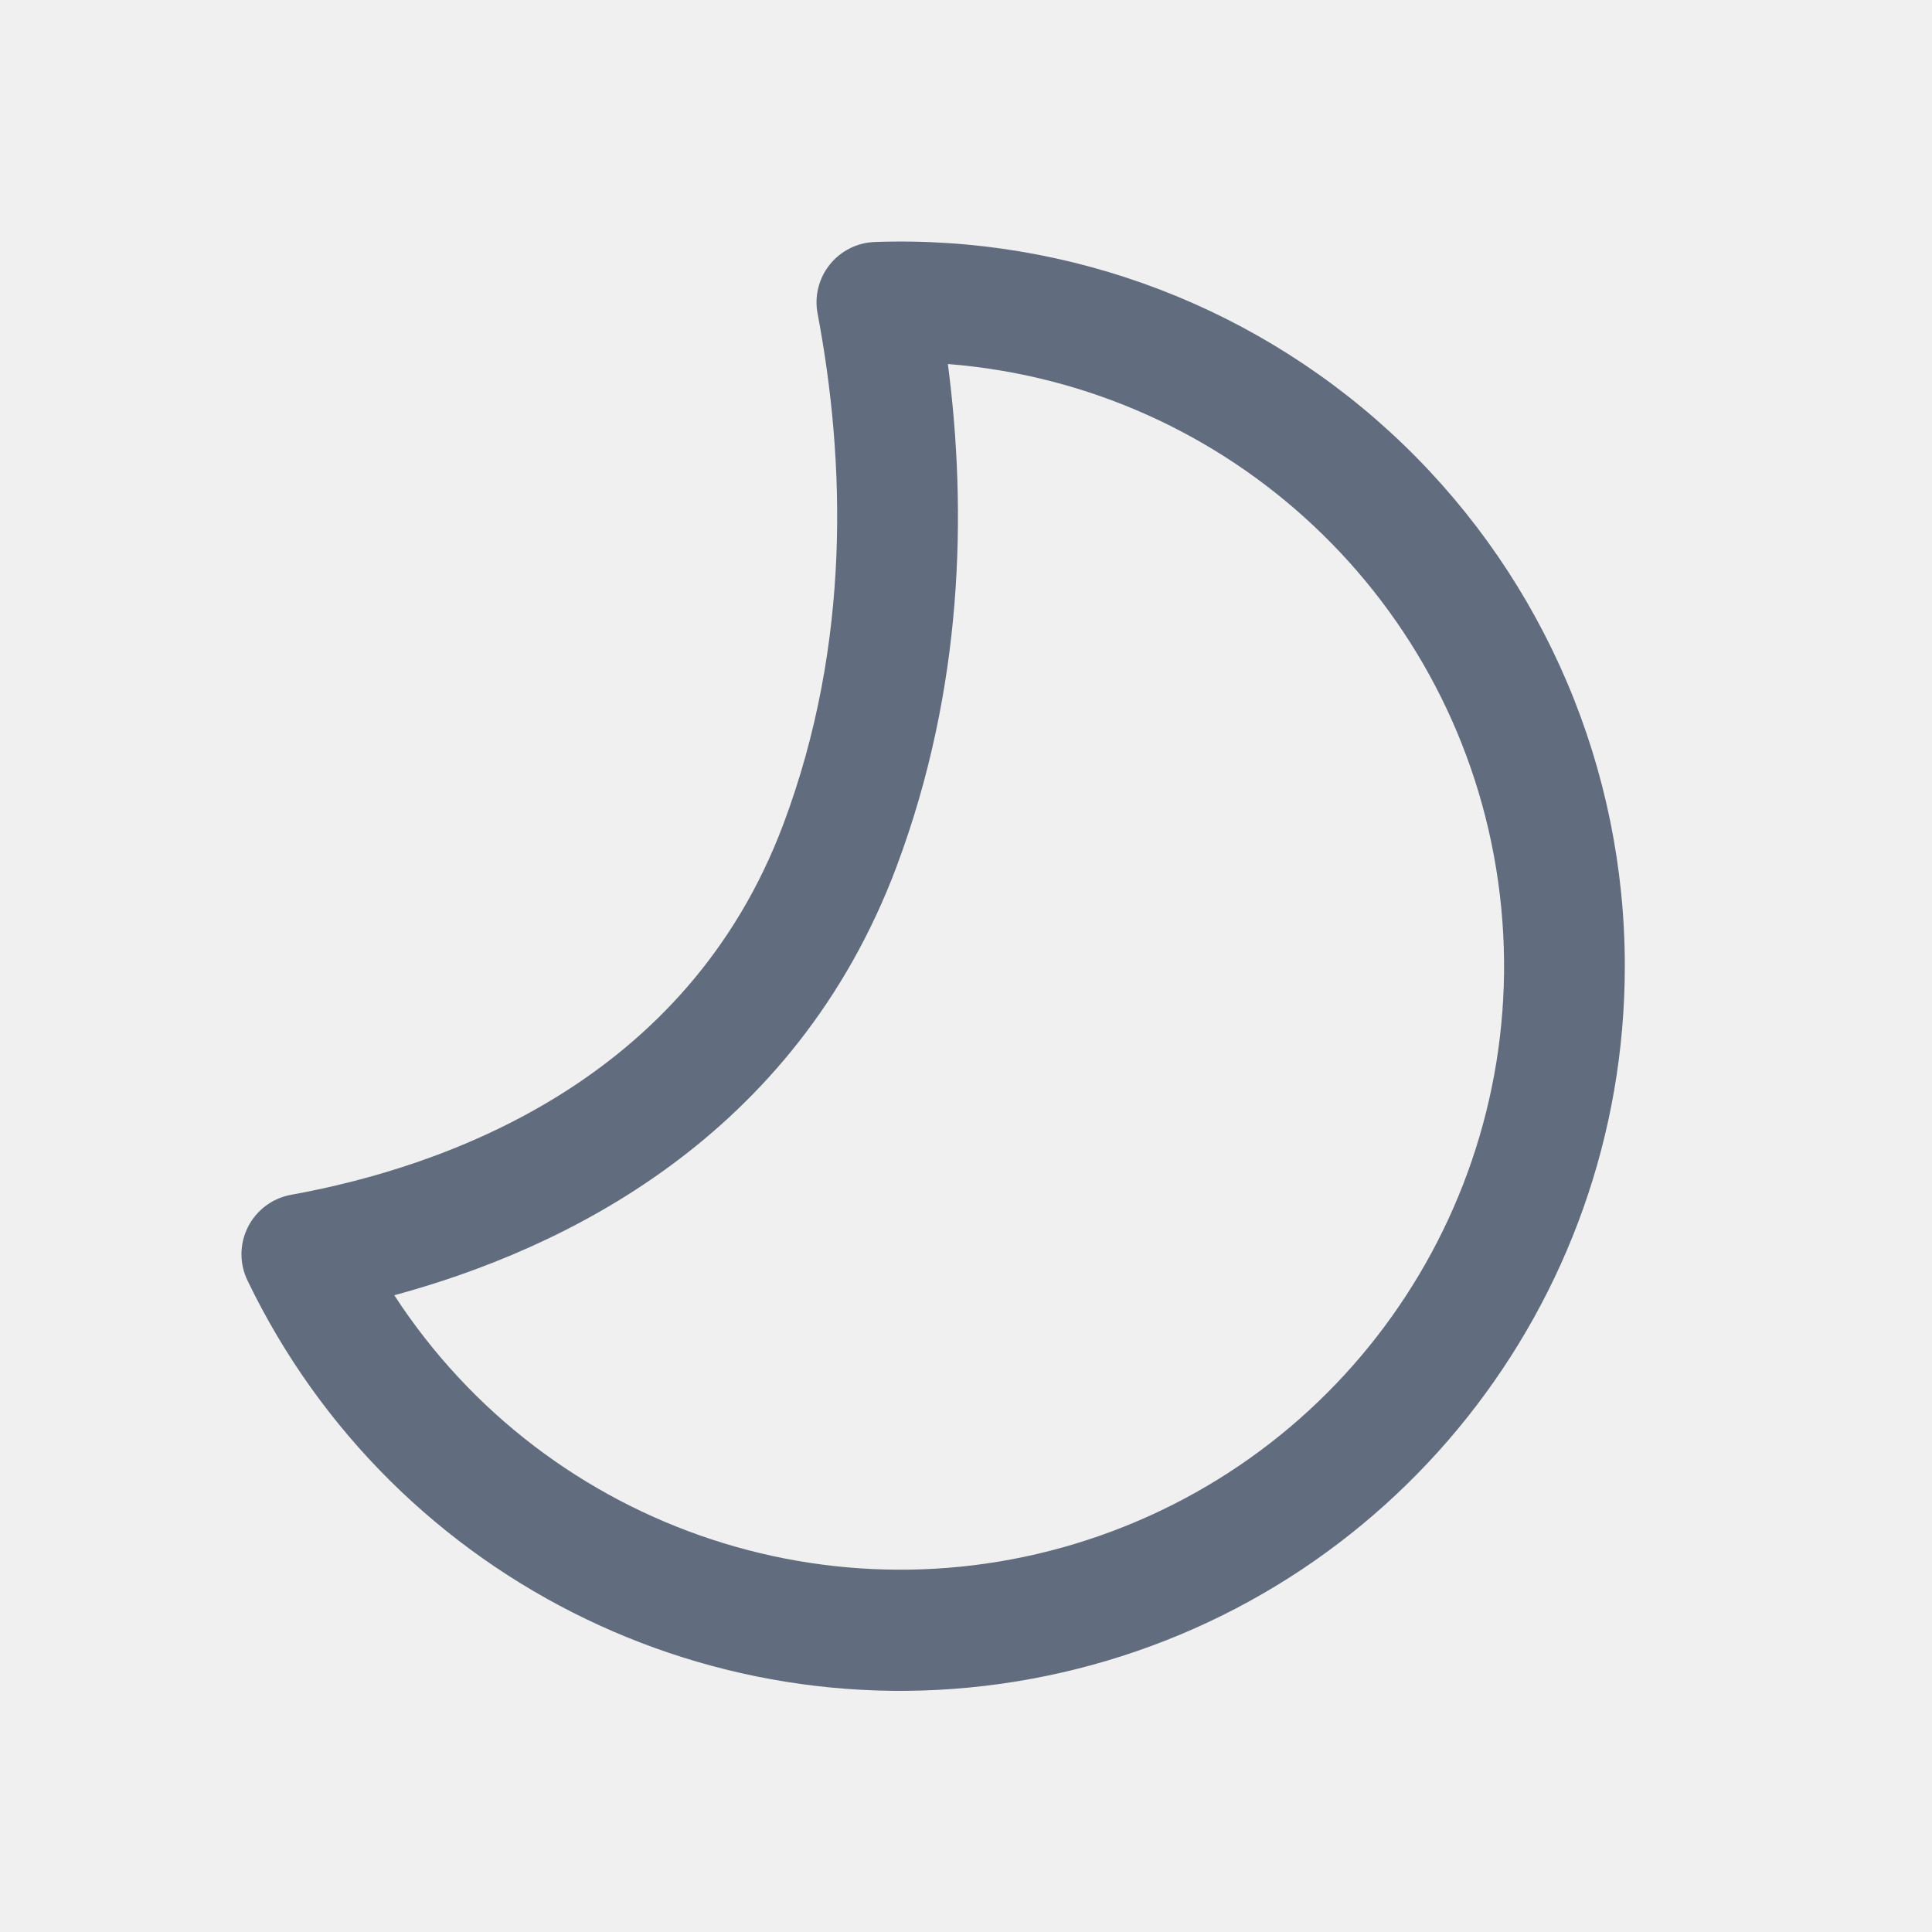
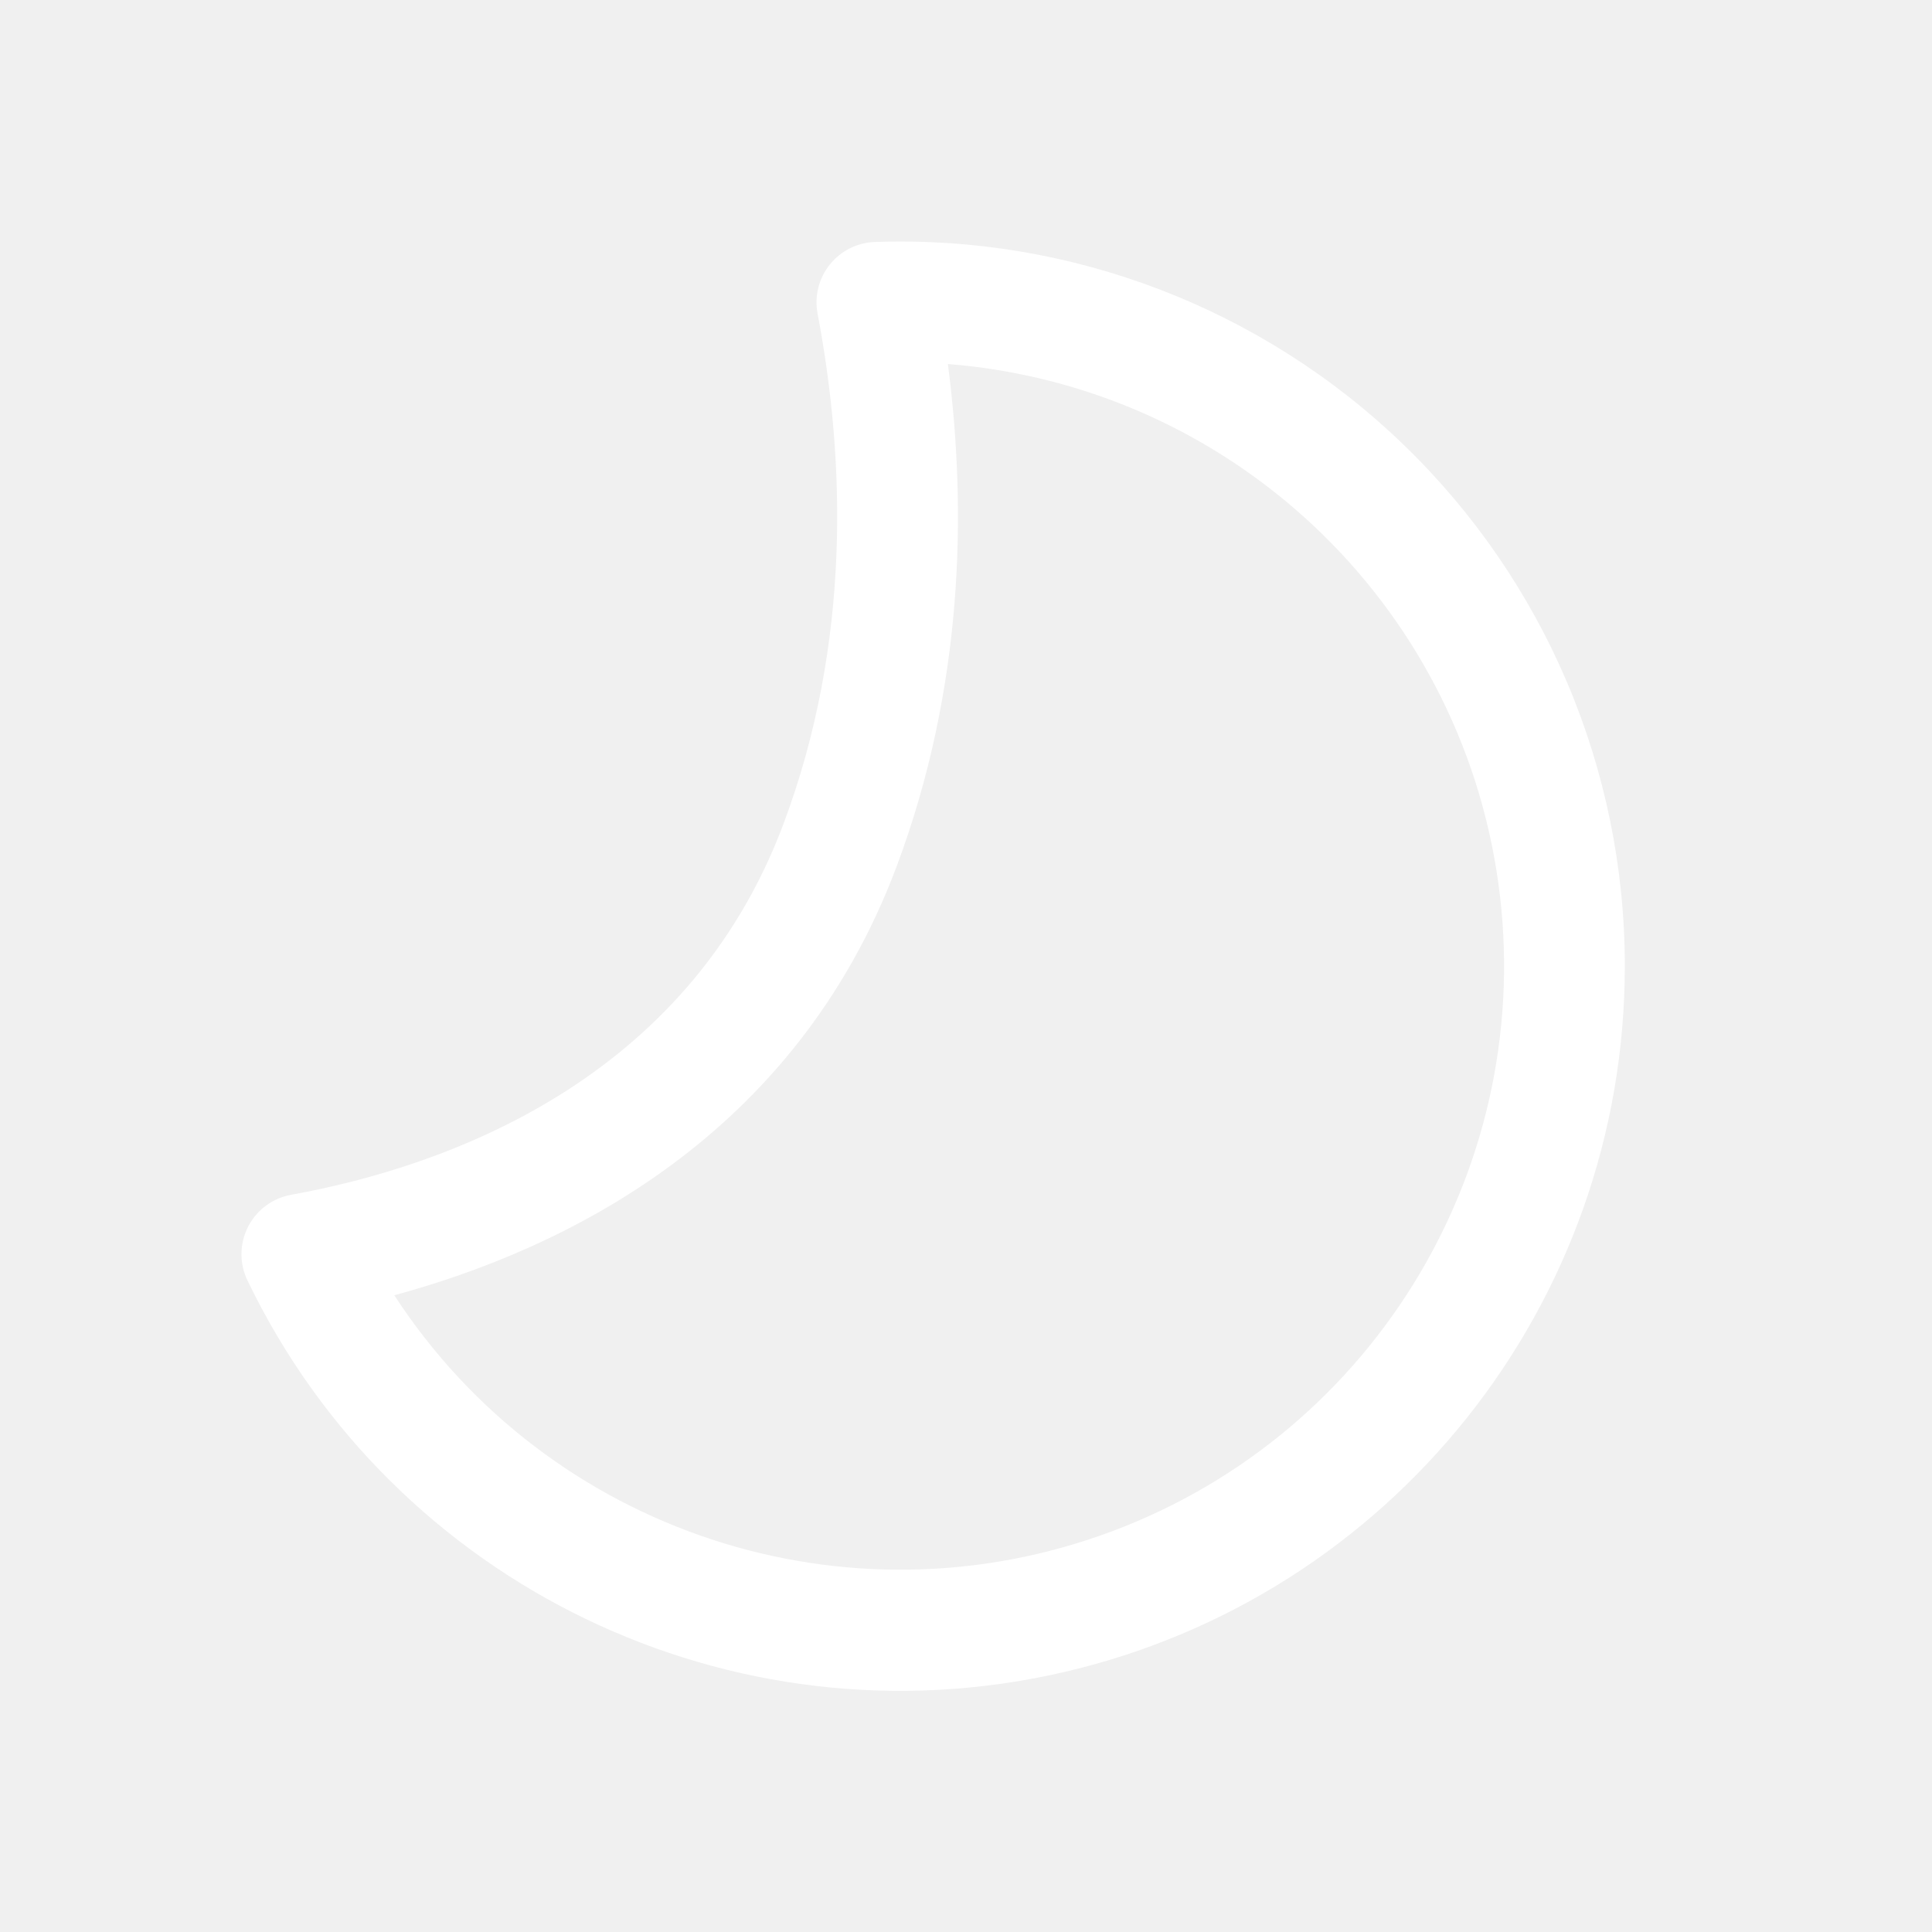
<svg xmlns="http://www.w3.org/2000/svg" width="24" height="24" fill="none" viewBox="0 0 24 24">
-   <path fill="#626C7F" d="M11.775 4.522A7.5 7.5 0 1 1 4.898 16.09c2.104-.57 4.974-1.953 6.24-5.326.828-2.211.876-4.408.637-6.241ZM20.184 12a8.997 8.997 0 0 0-9.315-8.994.75.75 0 0 0-.713.888c.345 1.821.42 4.092-.424 6.342-1.2 3.201-4.203 4.26-6.115 4.606a.75.75 0 0 0-.542 1.066A9 9 0 0 0 20.184 12Z" />
+   <path fill="#fff" d="M11.775 4.522A7.5 7.5 0 1 1 4.898 16.09c2.104-.57 4.974-1.953 6.24-5.326.828-2.211.876-4.408.637-6.241ZM20.184 12a8.997 8.997 0 0 0-9.315-8.994.75.75 0 0 0-.713.888c.345 1.821.42 4.092-.424 6.342-1.2 3.201-4.203 4.26-6.115 4.606a.75.75 0 0 0-.542 1.066A9 9 0 0 0 20.184 12Z" />
</svg>
